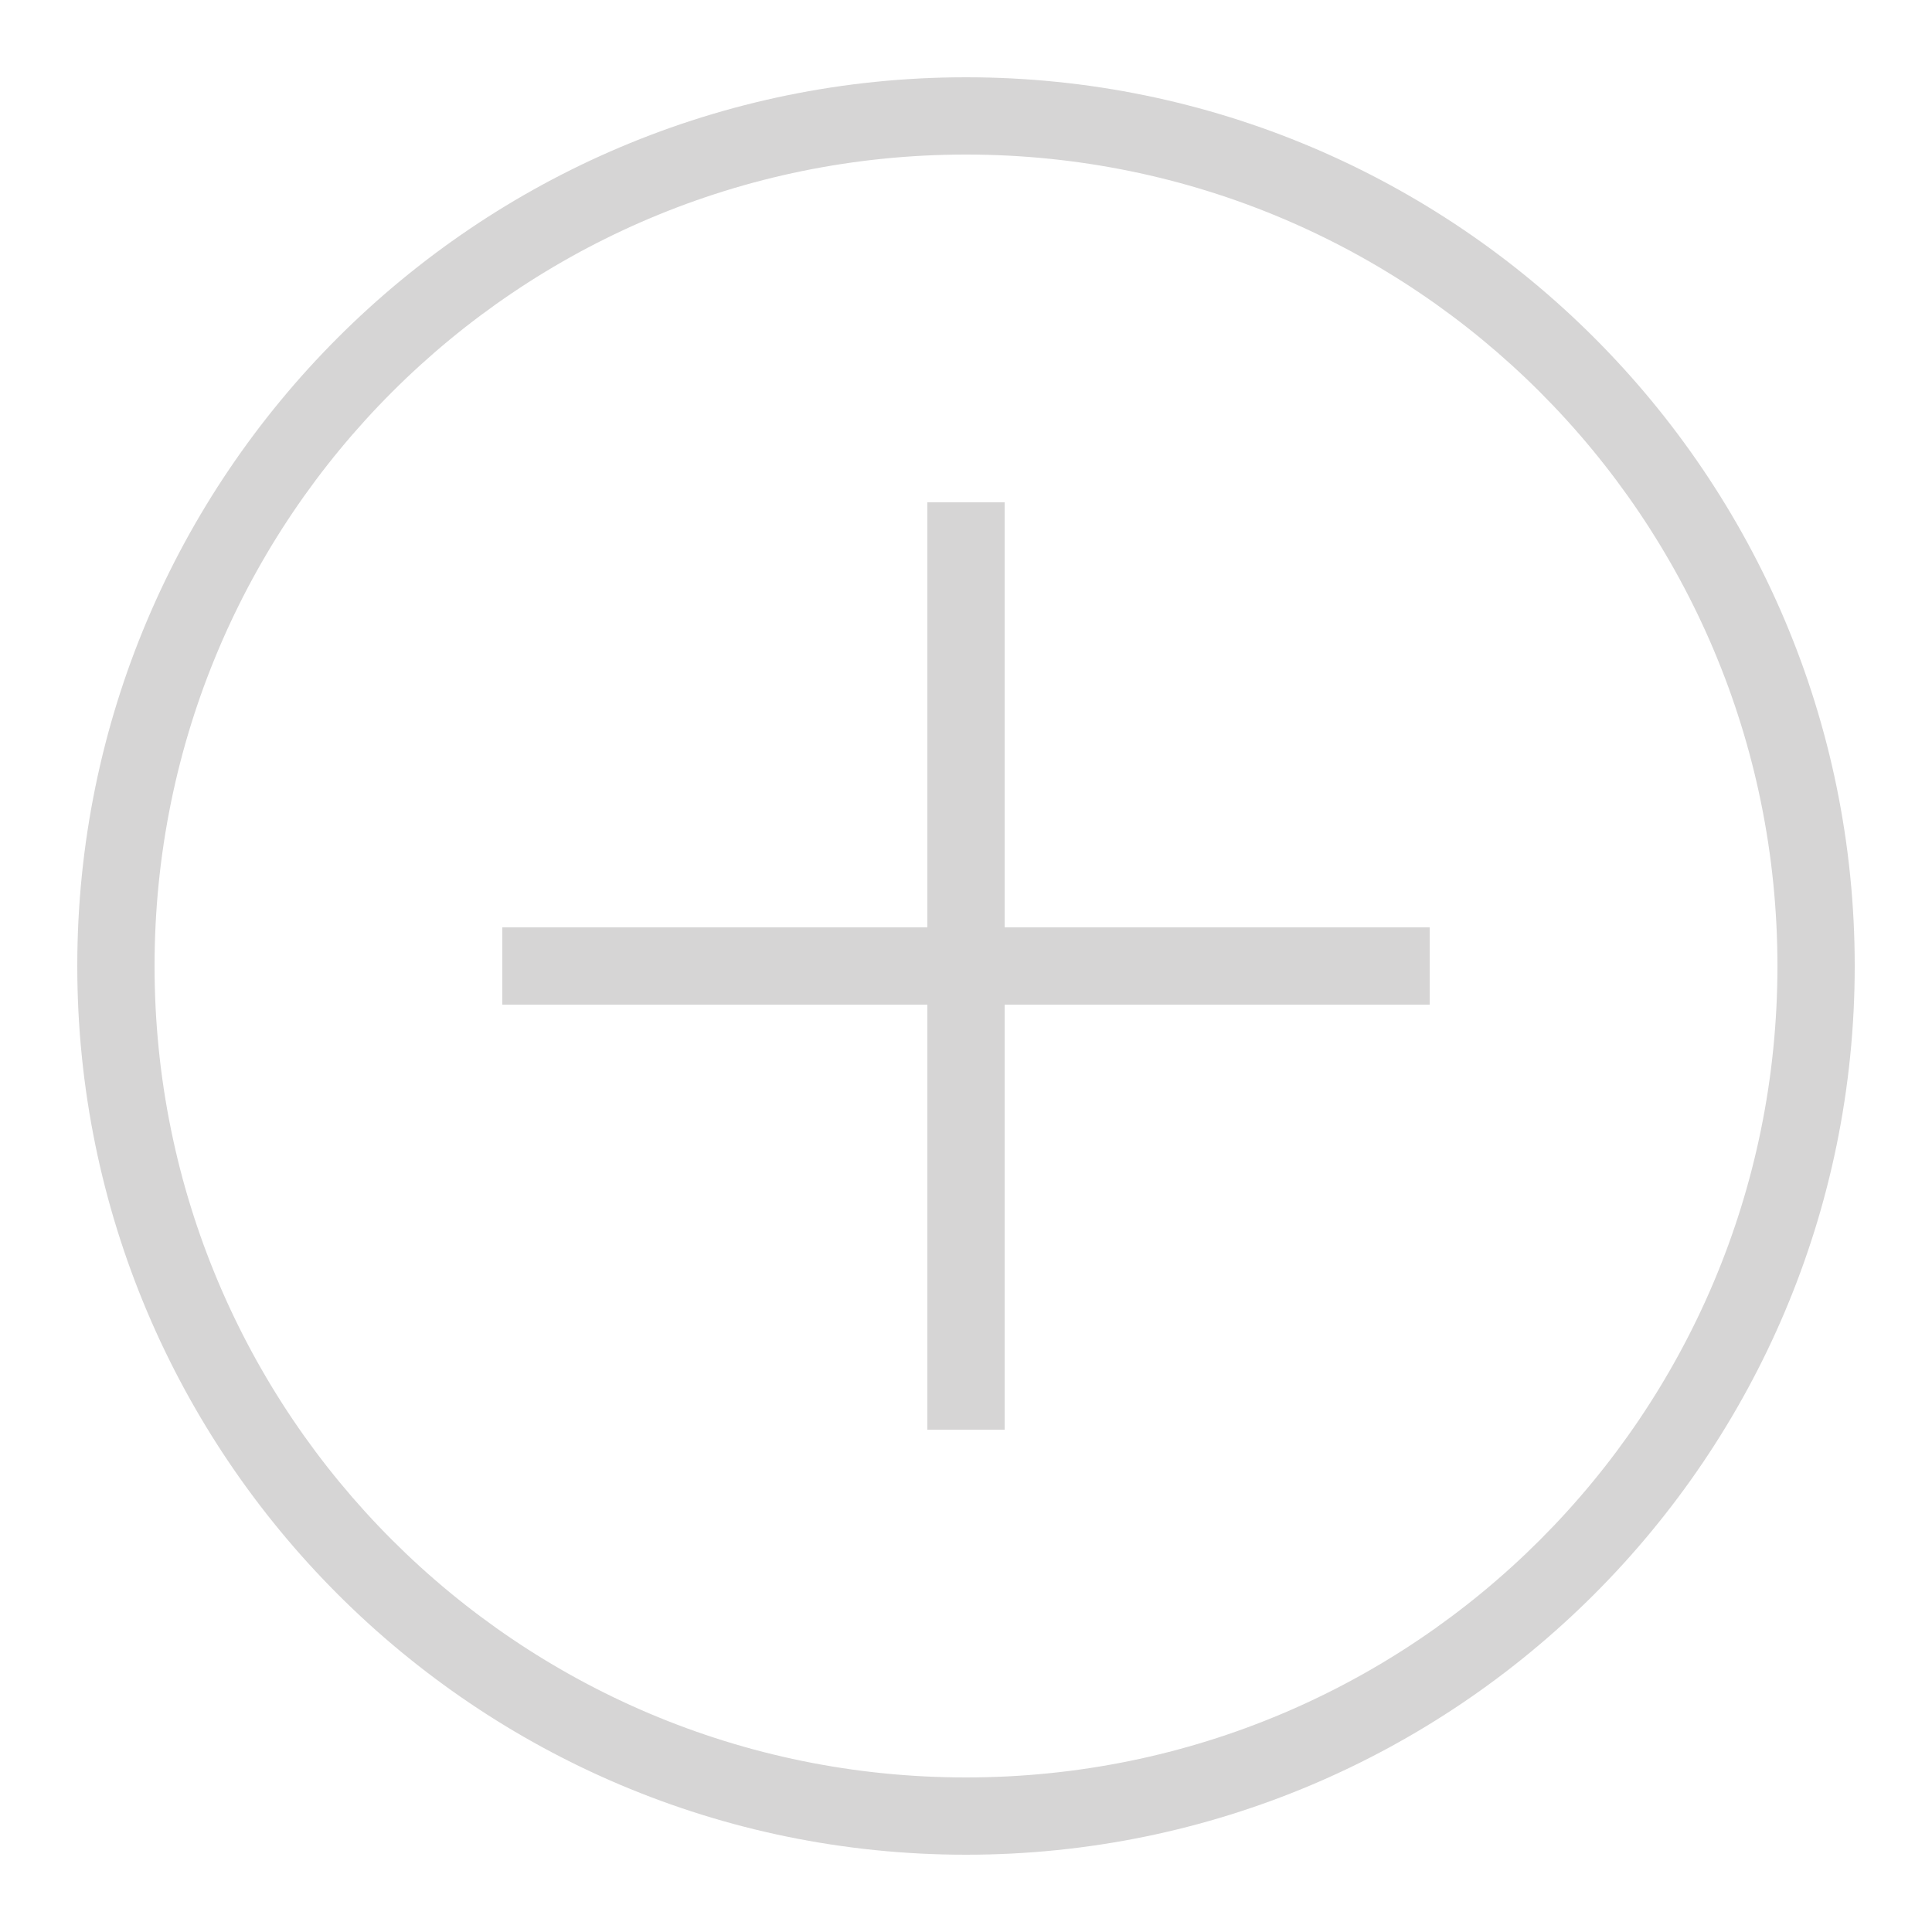
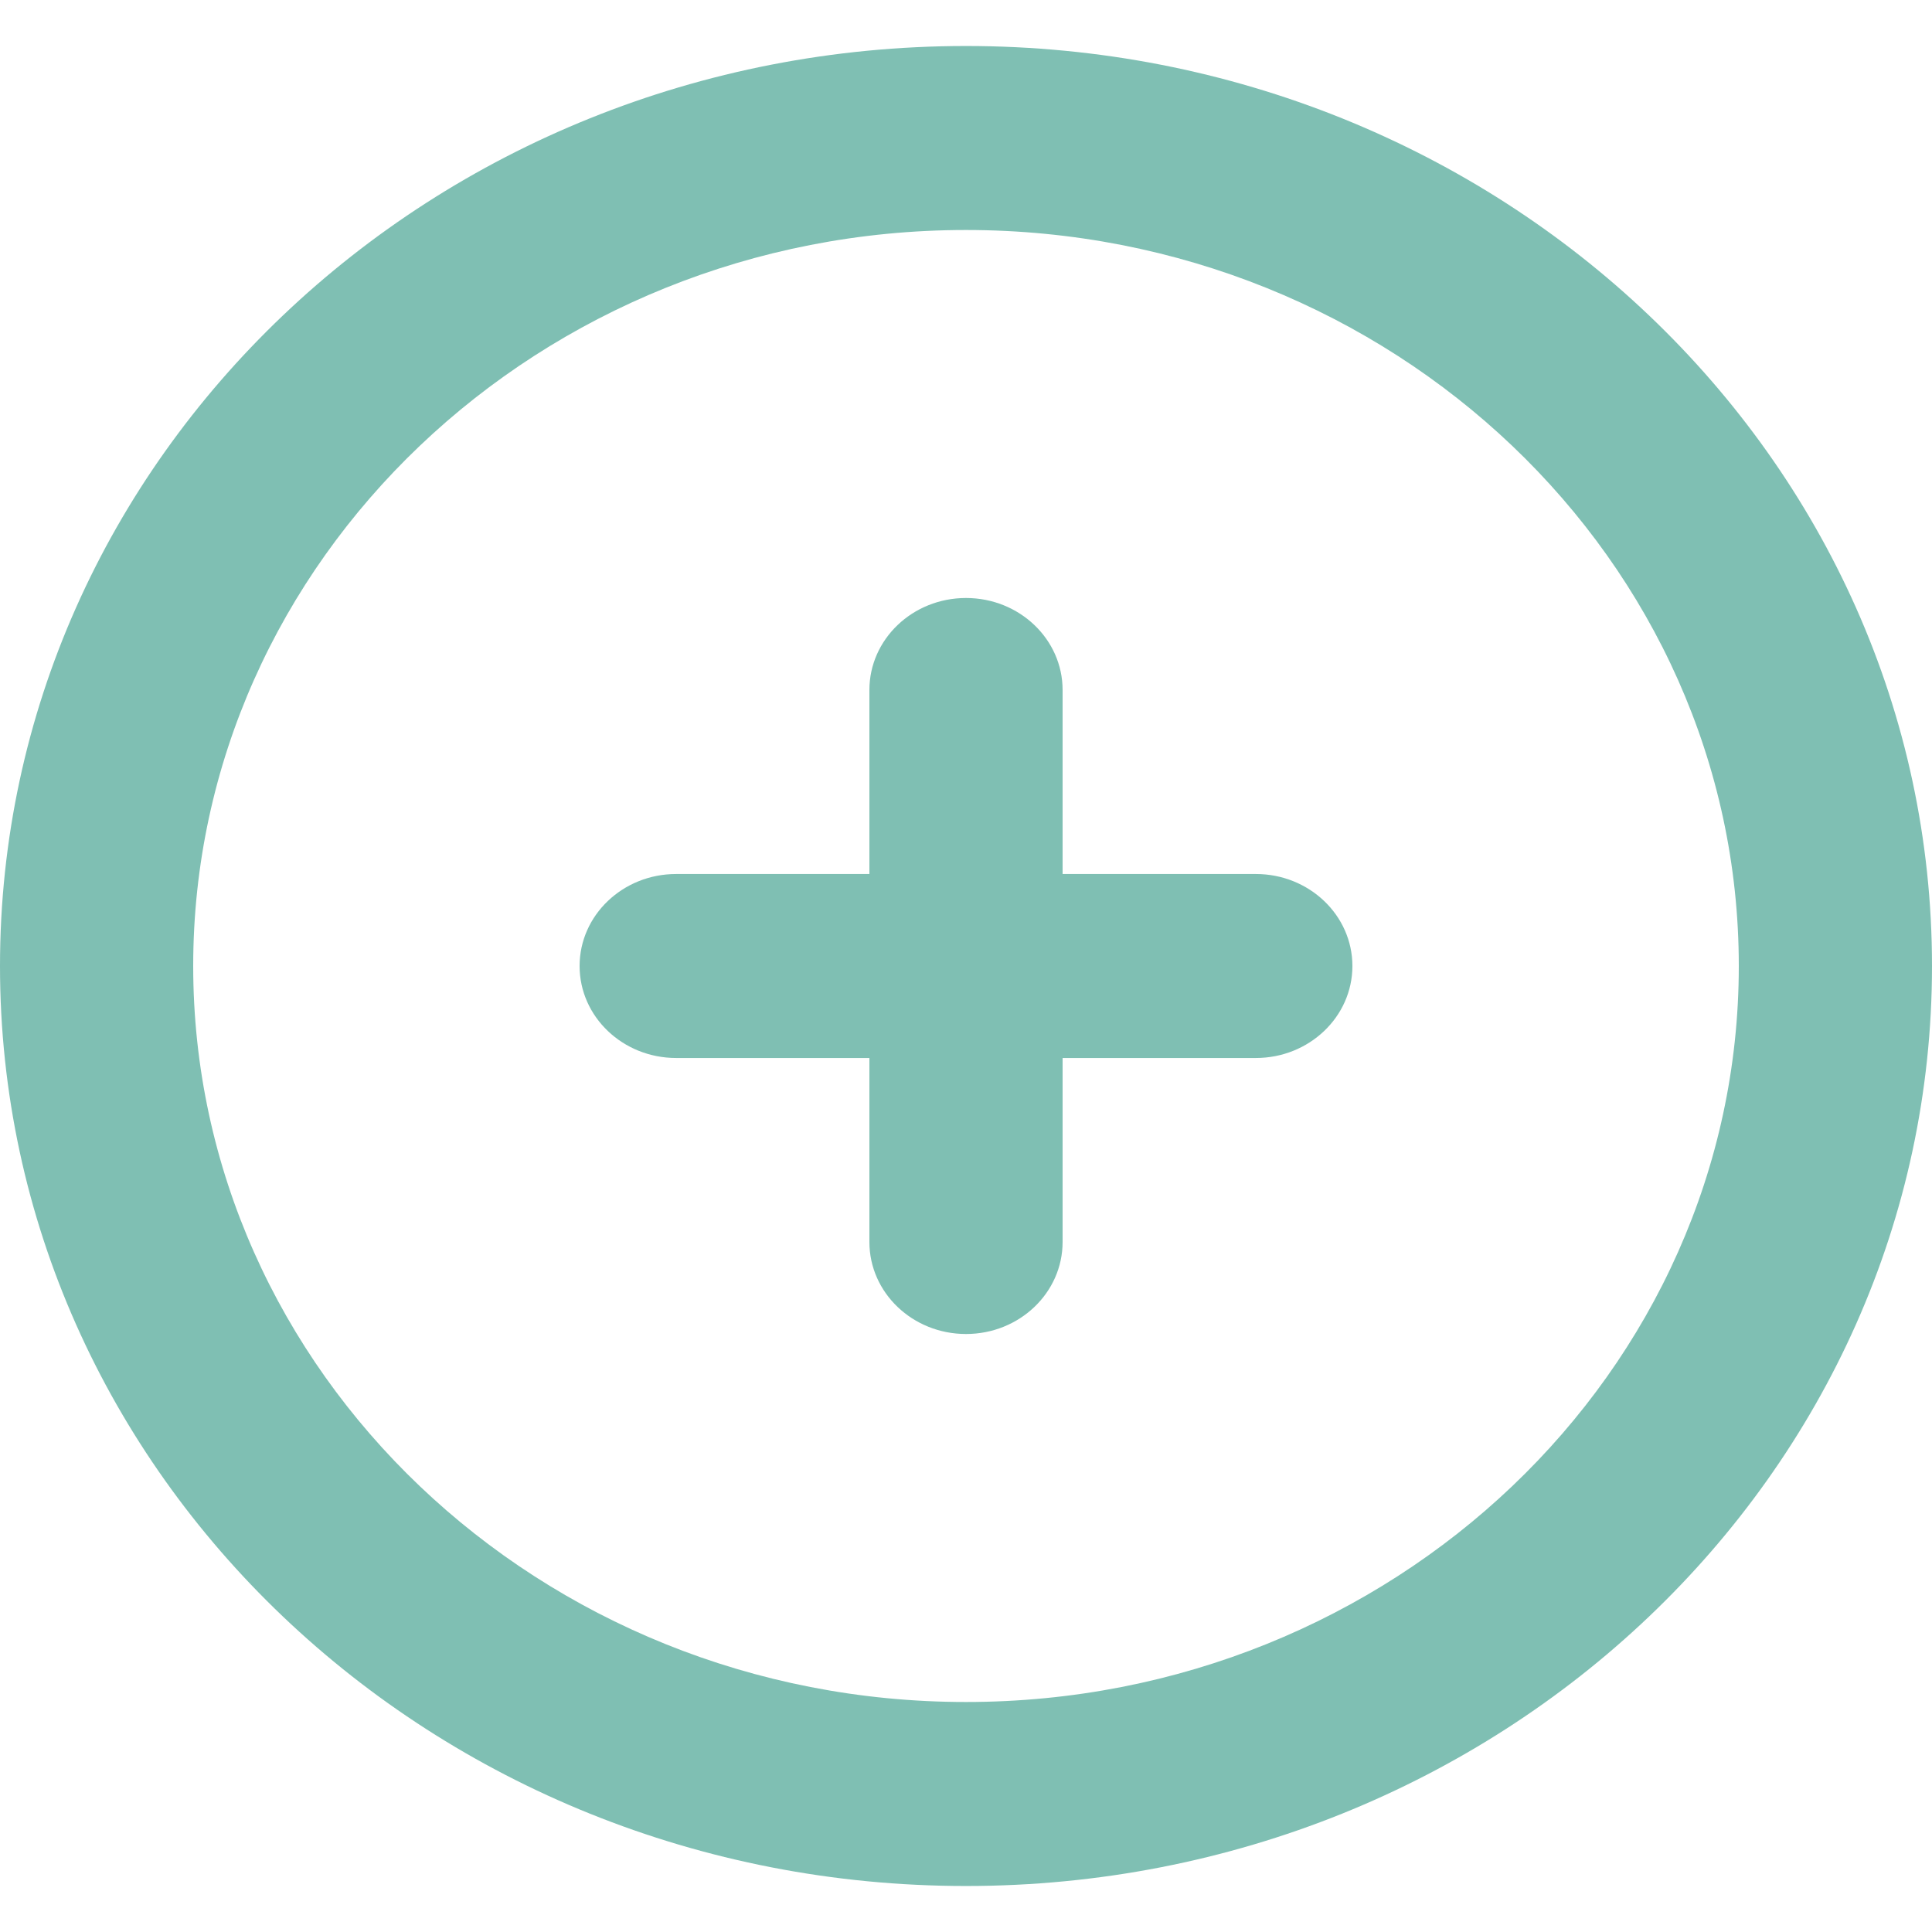
- <svg xmlns="http://www.w3.org/2000/svg" viewBox="0,0,256,256" width="50px" height="50px">
-   <g fill-opacity="0.357" fill="#8c8b8b" fill-rule="nonzero" stroke="none" stroke-width="1" stroke-linecap="butt" stroke-linejoin="miter" stroke-miterlimit="10" stroke-dasharray="" stroke-dashoffset="0" font-family="none" font-weight="none" font-size="none" text-anchor="none" style="mix-blend-mode: normal">
-     <g transform="scale(5.12,5.12)">
-       <path d="M25,2c-12.691,0 -23,10.309 -23,23c0,12.691 10.309,23 23,23c12.691,0 23,-10.309 23,-23c0,-12.691 -10.309,-23 -23,-23zM25,4c11.61,0 21,9.39 21,21c0,11.61 -9.39,21 -21,21c-11.61,0 -21,-9.39 -21,-21c0,-11.61 9.39,-21 21,-21zM24,13v11h-11v2h11v11h2v-11h11v-2h-11v-11z" />
+ <svg xmlns="http://www.w3.org/2000/svg" width="800px" height="800px" viewBox="0 -0.5 21 21" version="1.1" fill="#7FBFB3">
+   <g id="SVGRepo_bgCarrier" stroke-width="0" />
+   <g id="SVGRepo_tracerCarrier" stroke-linecap="round" stroke-linejoin="round" />
+   <g id="SVGRepo_iconCarrier">
+     <defs> </defs>
+     <g id="Page-1" stroke="none" stroke-width="1" fill="none" fill-rule="evenodd">
+       <g id="Dribbble-Light-Preview" transform="translate(-179, -600)" fill="#7FBFB3">
+         <g id="icons" transform="translate(56, 160)">
+           <path d="M137.7,450 C137.7,450.552 137.23,451 136.65,451 L134.55,451 L134.55,453 C134.55,453.552 134.08,454 133.5,454 C132.92,454 132.45,453.552 132.45,453 L132.45,451 L130.35,451 C129.77,451 129.3,450.552 129.3,450 C129.3,449.448 129.77,449 130.35,449 L132.45,449 L132.45,447 C132.45,446.448 132.92,446 133.5,446 C134.08,446 134.55,446.448 134.55,447 L134.55,449 L136.65,449 C137.23,449 137.7,449.448 137.7,450 M133.5,458 C128.868,458 125.1,454.411 125.1,450 C125.1,445.589 128.868,442 133.5,442 C138.132,442 141.9,445.589 141.9,450 C141.9,454.411 138.132,458 133.5,458 M133.5,440 C127.701,440 123,444.477 123,450 C123,455.523 127.701,460 133.5,460 C139.299,460 144,455.523 144,450 C144,444.477 139.299,440 133.5,440" id="plus_circle-[#7FBFB3]"> </path>
+         </g>
+       </g>
    </g>
  </g>
</svg>
